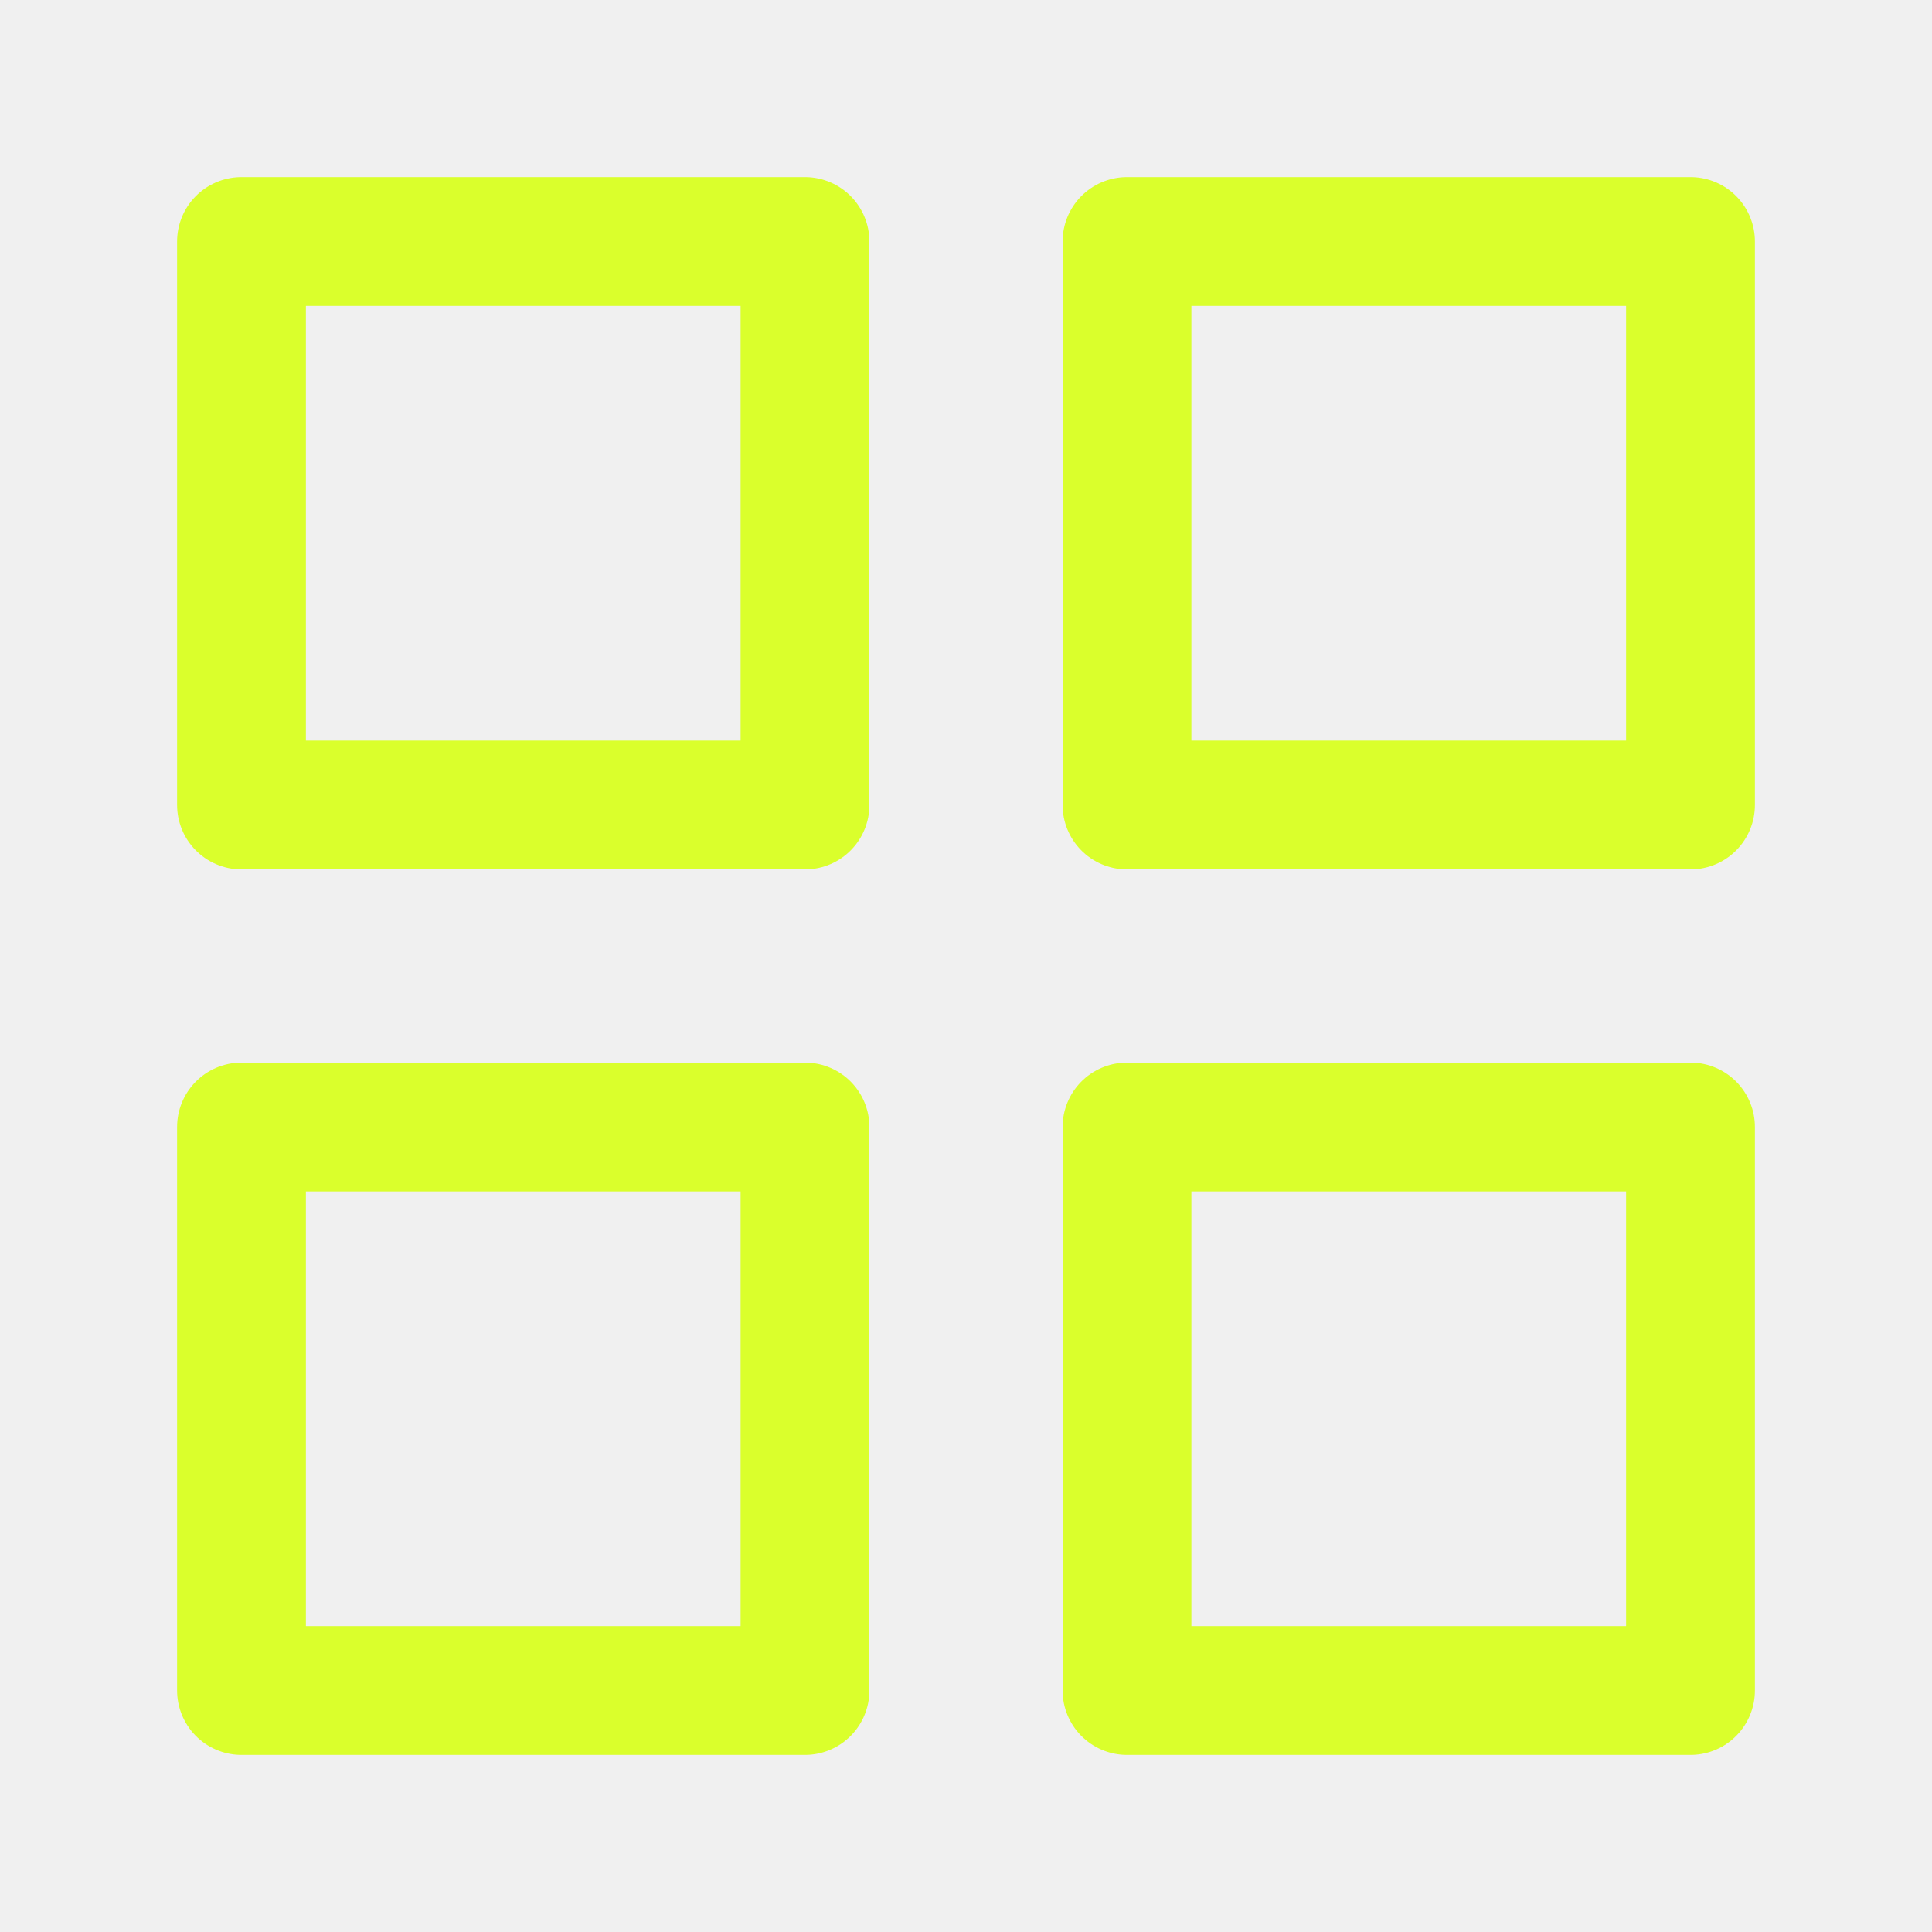
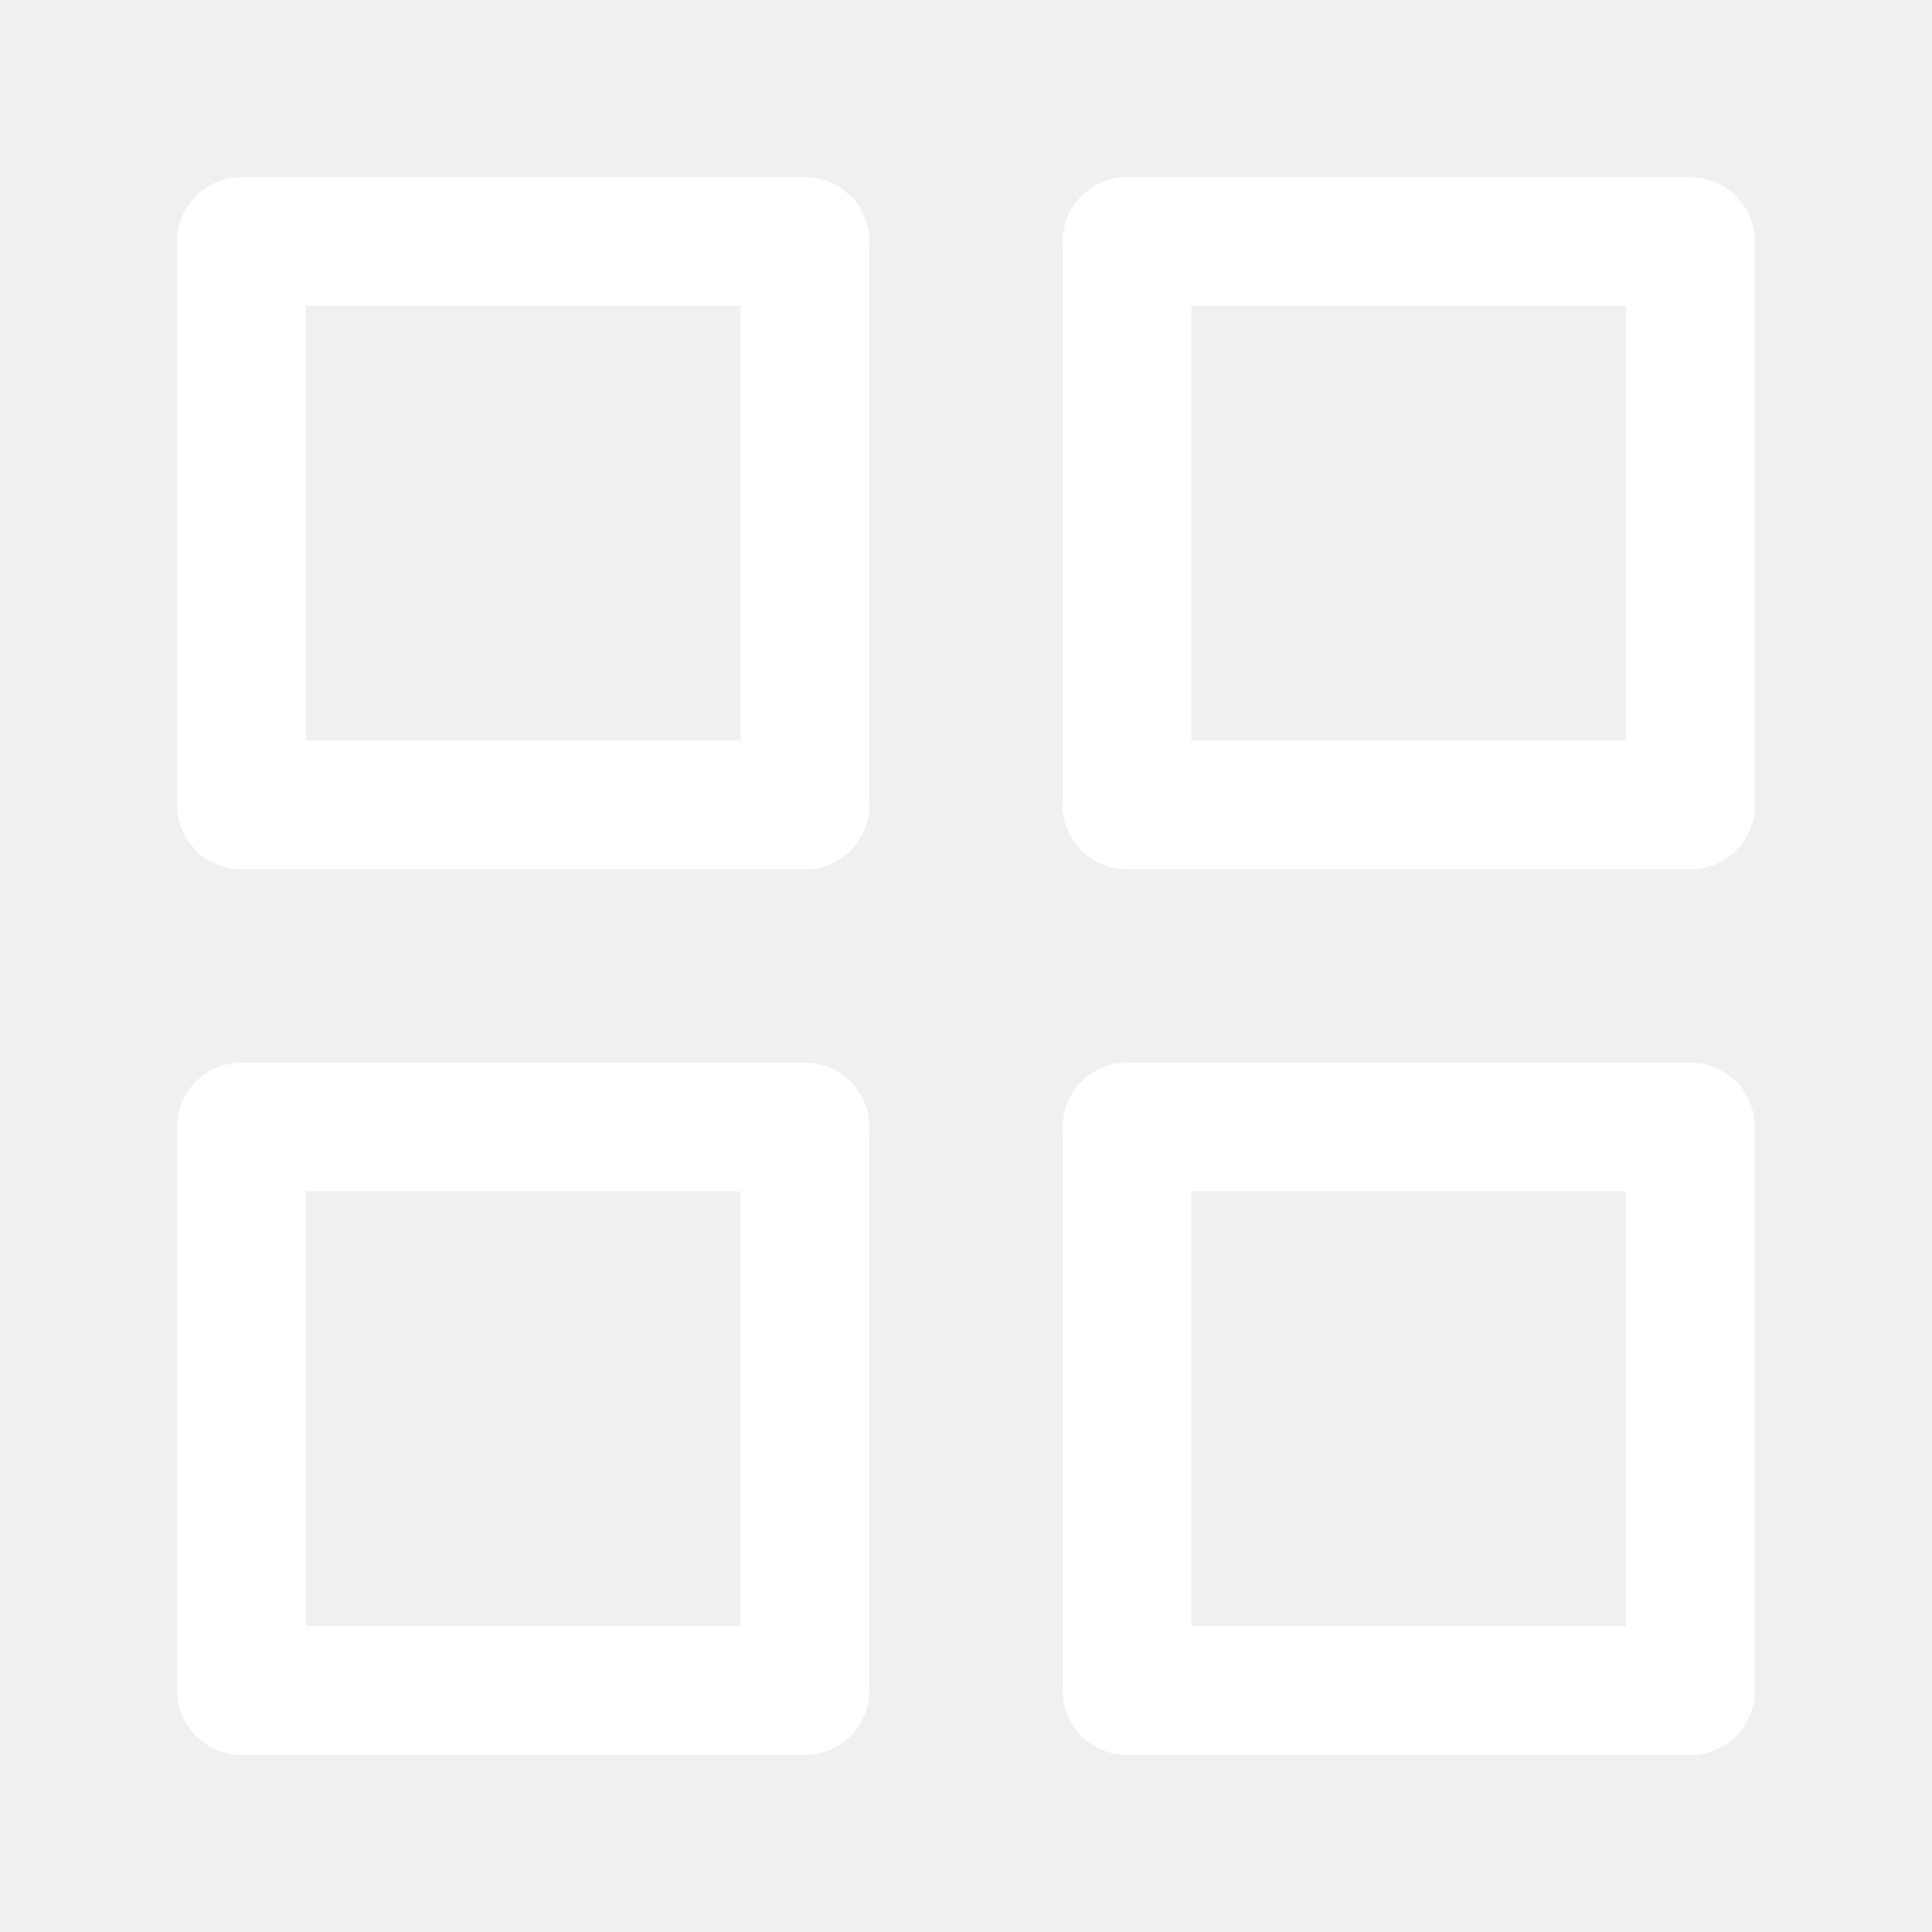
<svg xmlns="http://www.w3.org/2000/svg" width="24" height="24" viewBox="0 0 24 24" fill="none">
-   <path d="M10 3H3V10H10V3Z" stroke="#DAFF2C" stroke-width="1.6" stroke-linecap="round" stroke-linejoin="round" />
-   <path d="M21 3H14V10H21V3Z" stroke="#DAFF2C" stroke-width="1.6" stroke-linecap="round" stroke-linejoin="round" />
-   <path d="M21 14H14V21H21V14Z" stroke="#DAFF2C" stroke-width="1.6" stroke-linecap="round" stroke-linejoin="round" />
-   <path d="M10 14H3V21H10V14Z" stroke="#DAFF2C" stroke-width="1.6" stroke-linecap="round" stroke-linejoin="round" />
+   <path d="M10 3H3V10H10V3Z" stroke="white" stroke-width="1.6" stroke-linecap="round" stroke-linejoin="round" />
+   <path d="M21 3H14V10H21V3Z" stroke="white" stroke-width="1.6" stroke-linecap="round" stroke-linejoin="round" />
+   <path d="M21 14H14V21H21V14Z" stroke="white" stroke-width="1.6" stroke-linecap="round" stroke-linejoin="round" />
+   <path d="M10 14H3V21H10V14Z" stroke="white" stroke-width="1.6" stroke-linecap="round" stroke-linejoin="round" />
</svg>
